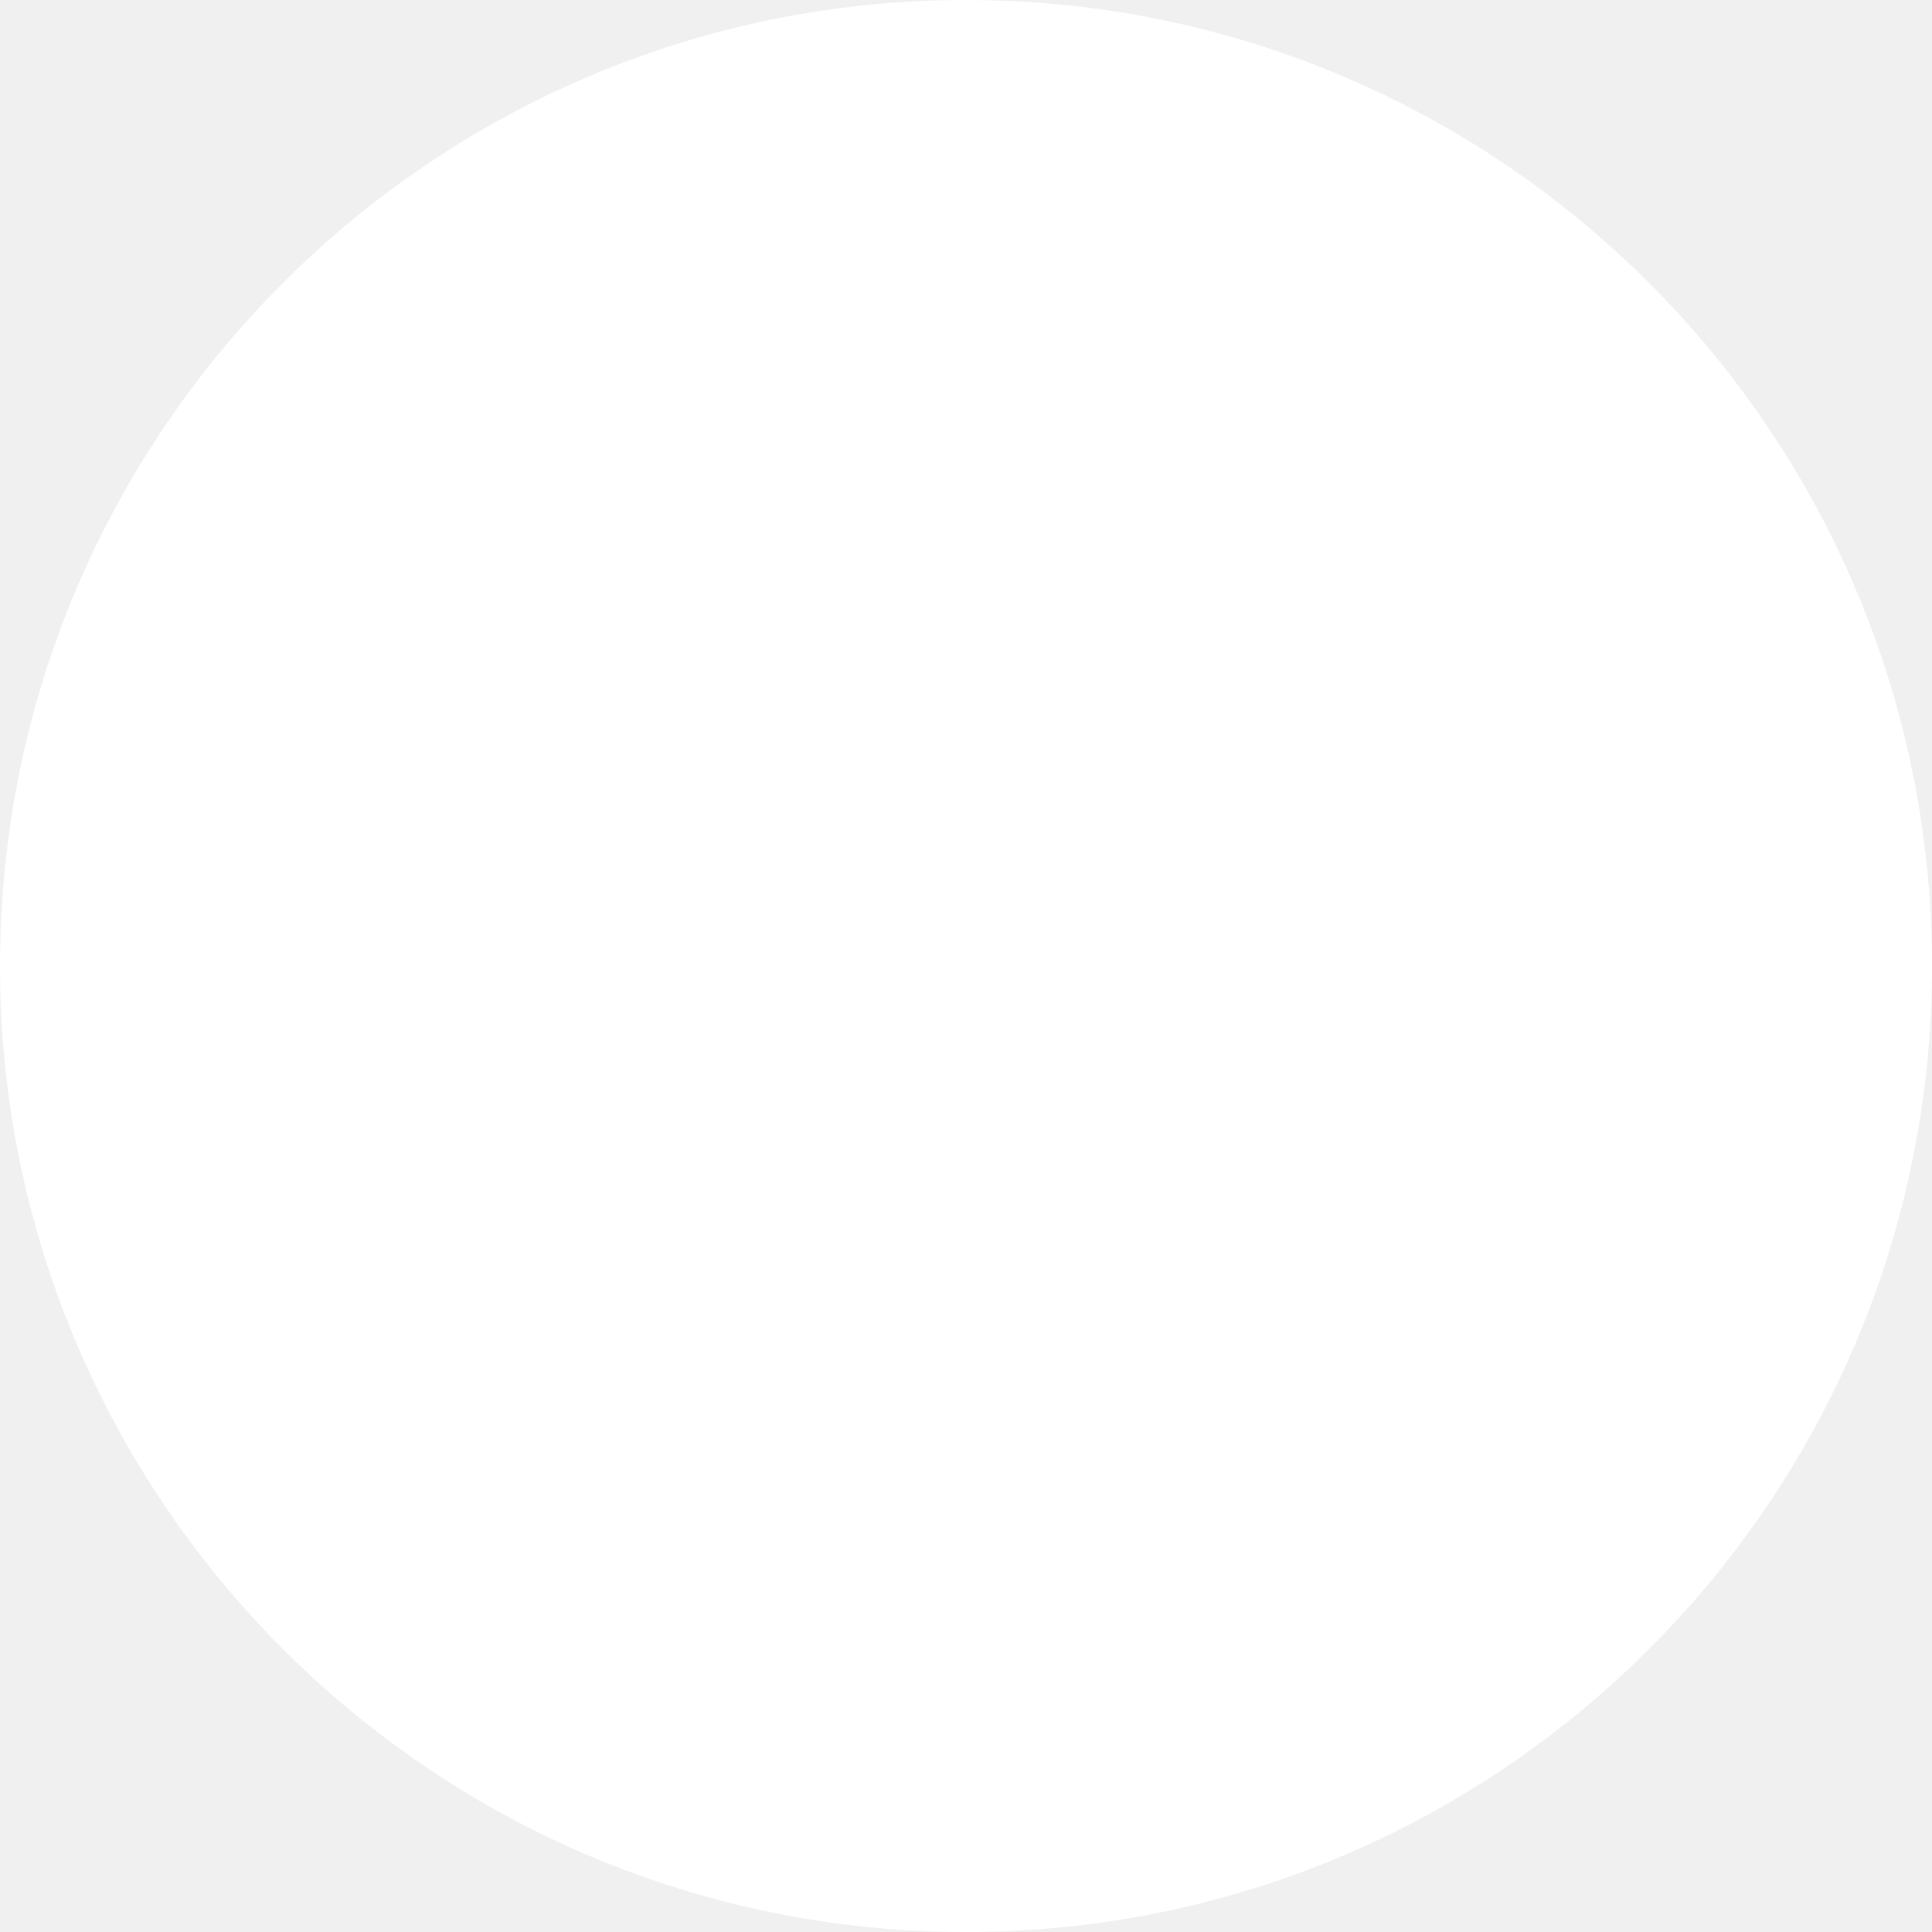
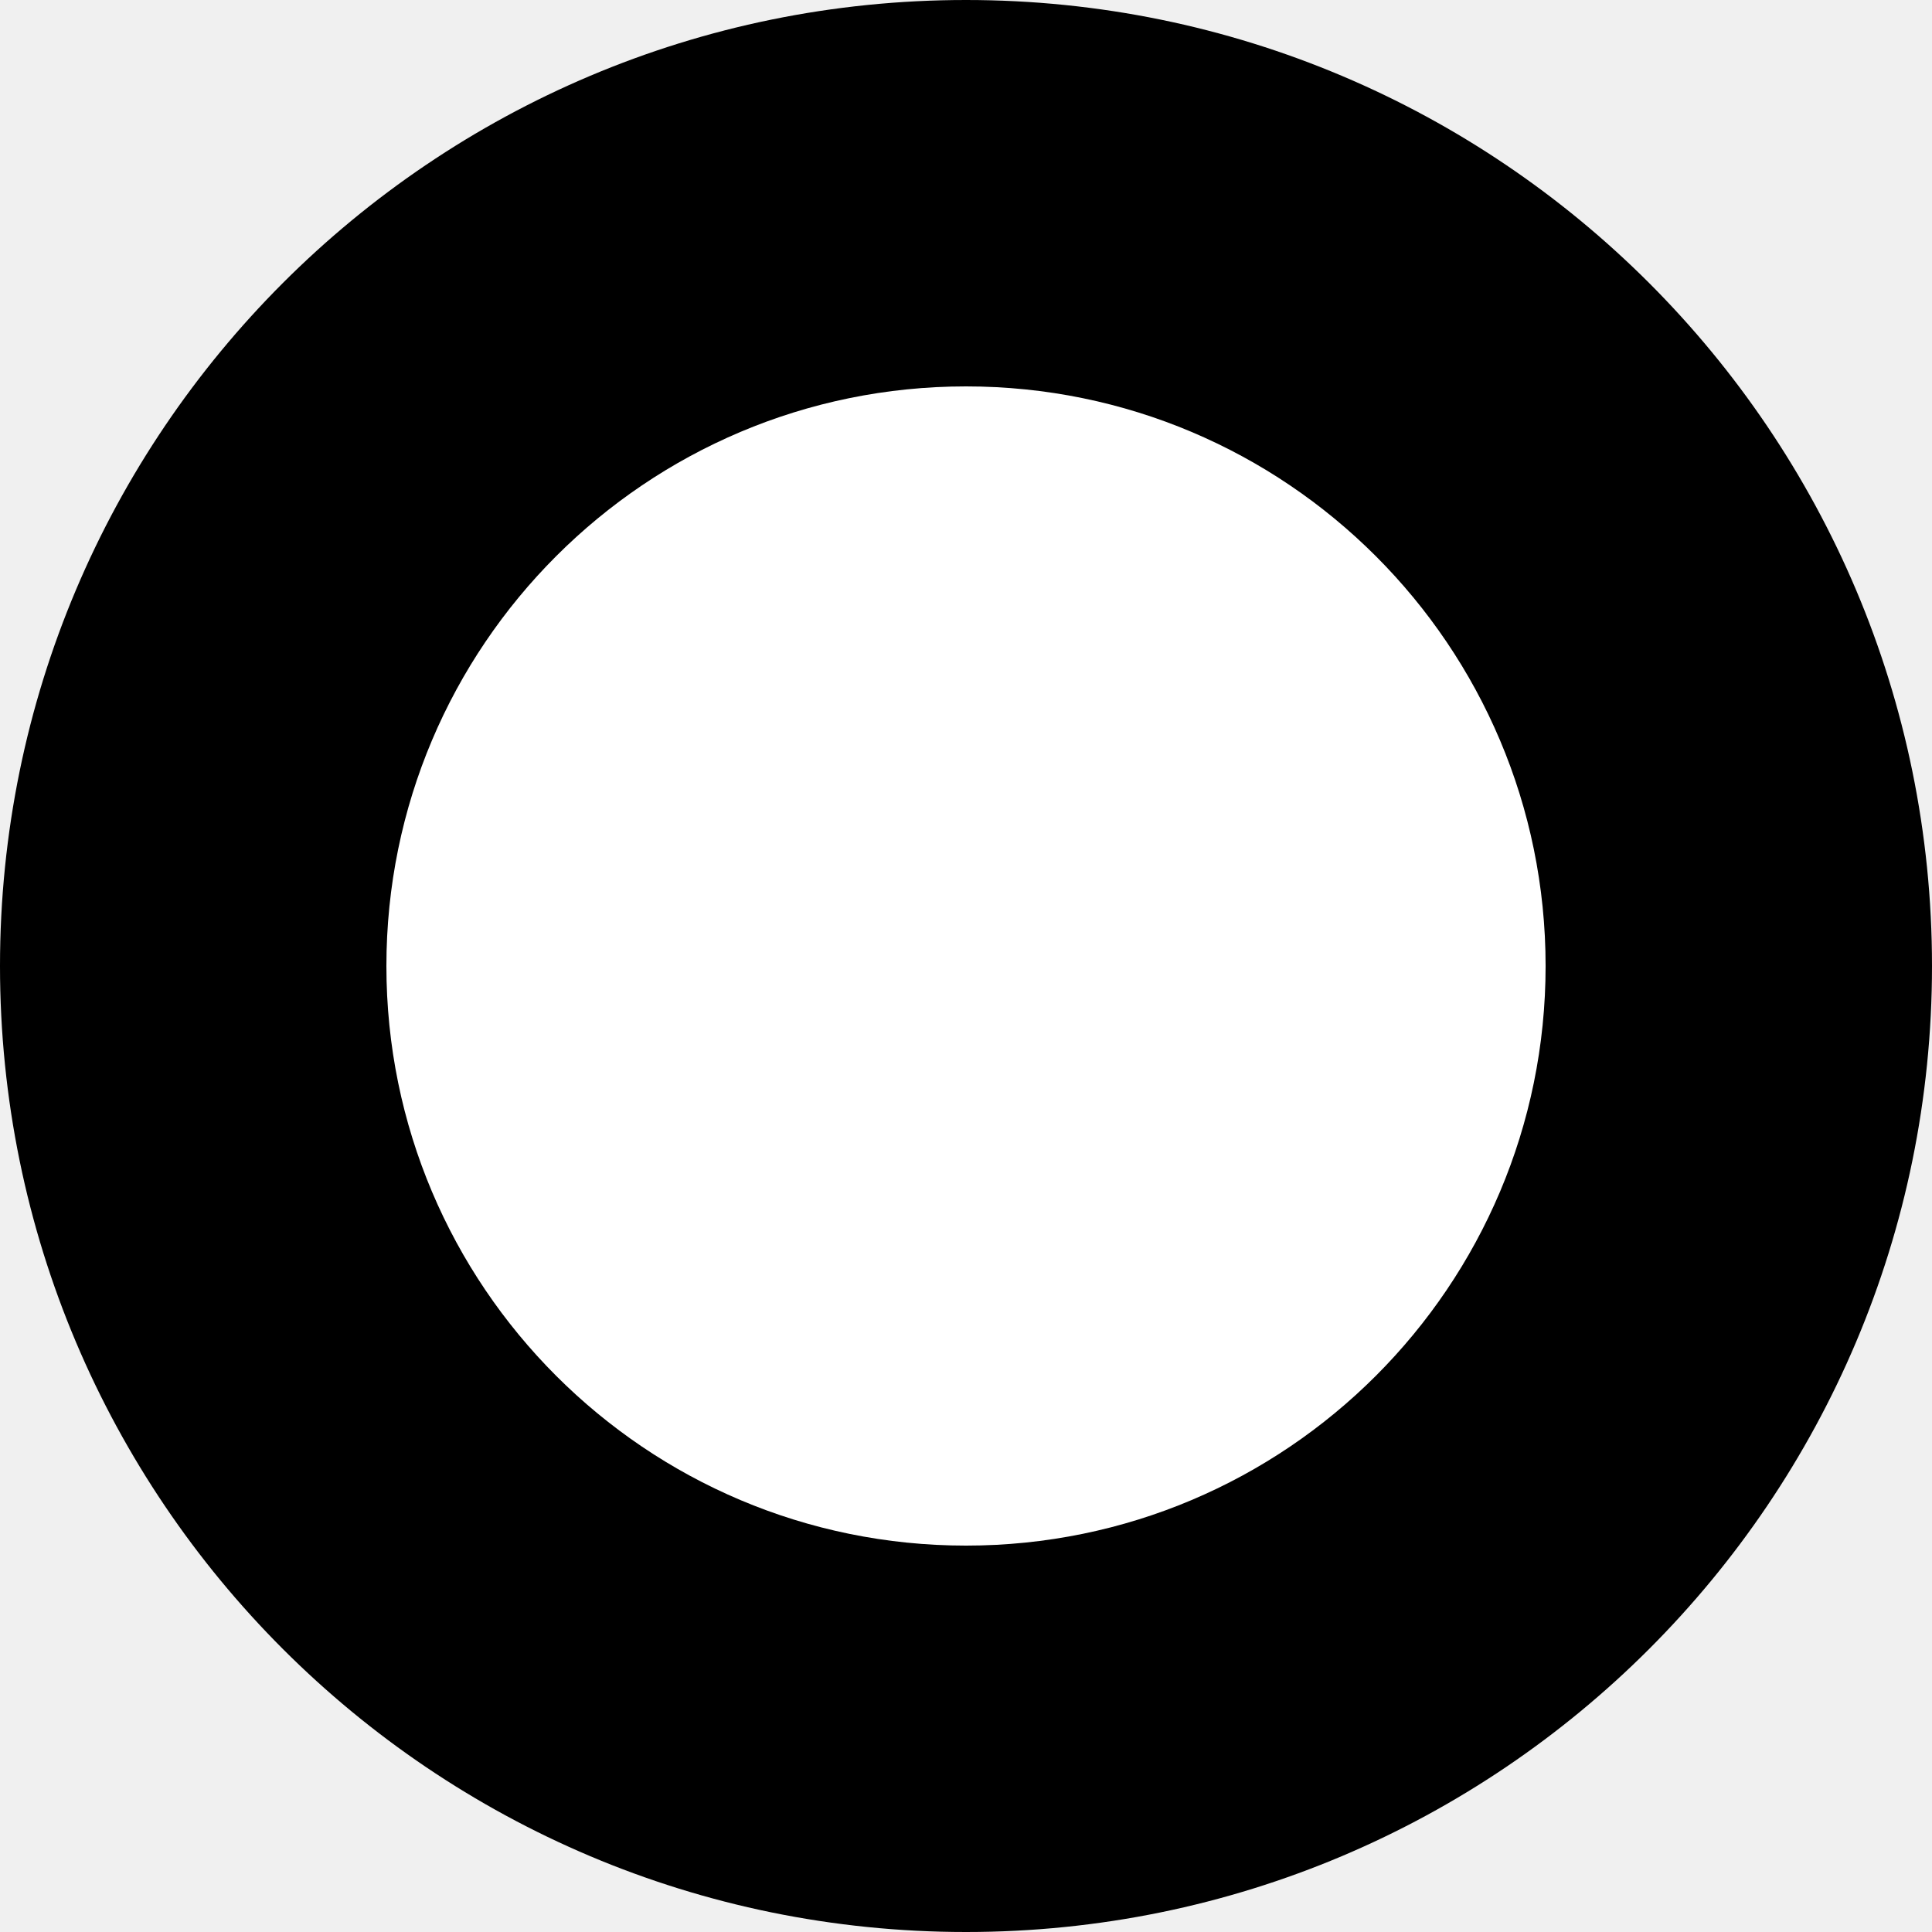
- <svg xmlns="http://www.w3.org/2000/svg" version="1.1" id="Layer_1" x="0px" y="0px" width="100px" height="100px" viewBox="0 0 100 100" style="background: black" xml:space="preserve">
-   <circle cx="50" cy="50" r="50" fill="white" />
+ <svg xmlns="http://www.w3.org/2000/svg" version="1.1" id="Layer_1" x="0px" y="0px" width="100px" height="100px" viewBox="0 0 100 100" xml:space="preserve">
+   <circle cx="50" cy="50" r="50" fill="black" />
+   <circle cx="50" cy="50" r="30" fill="white" />
</svg>
